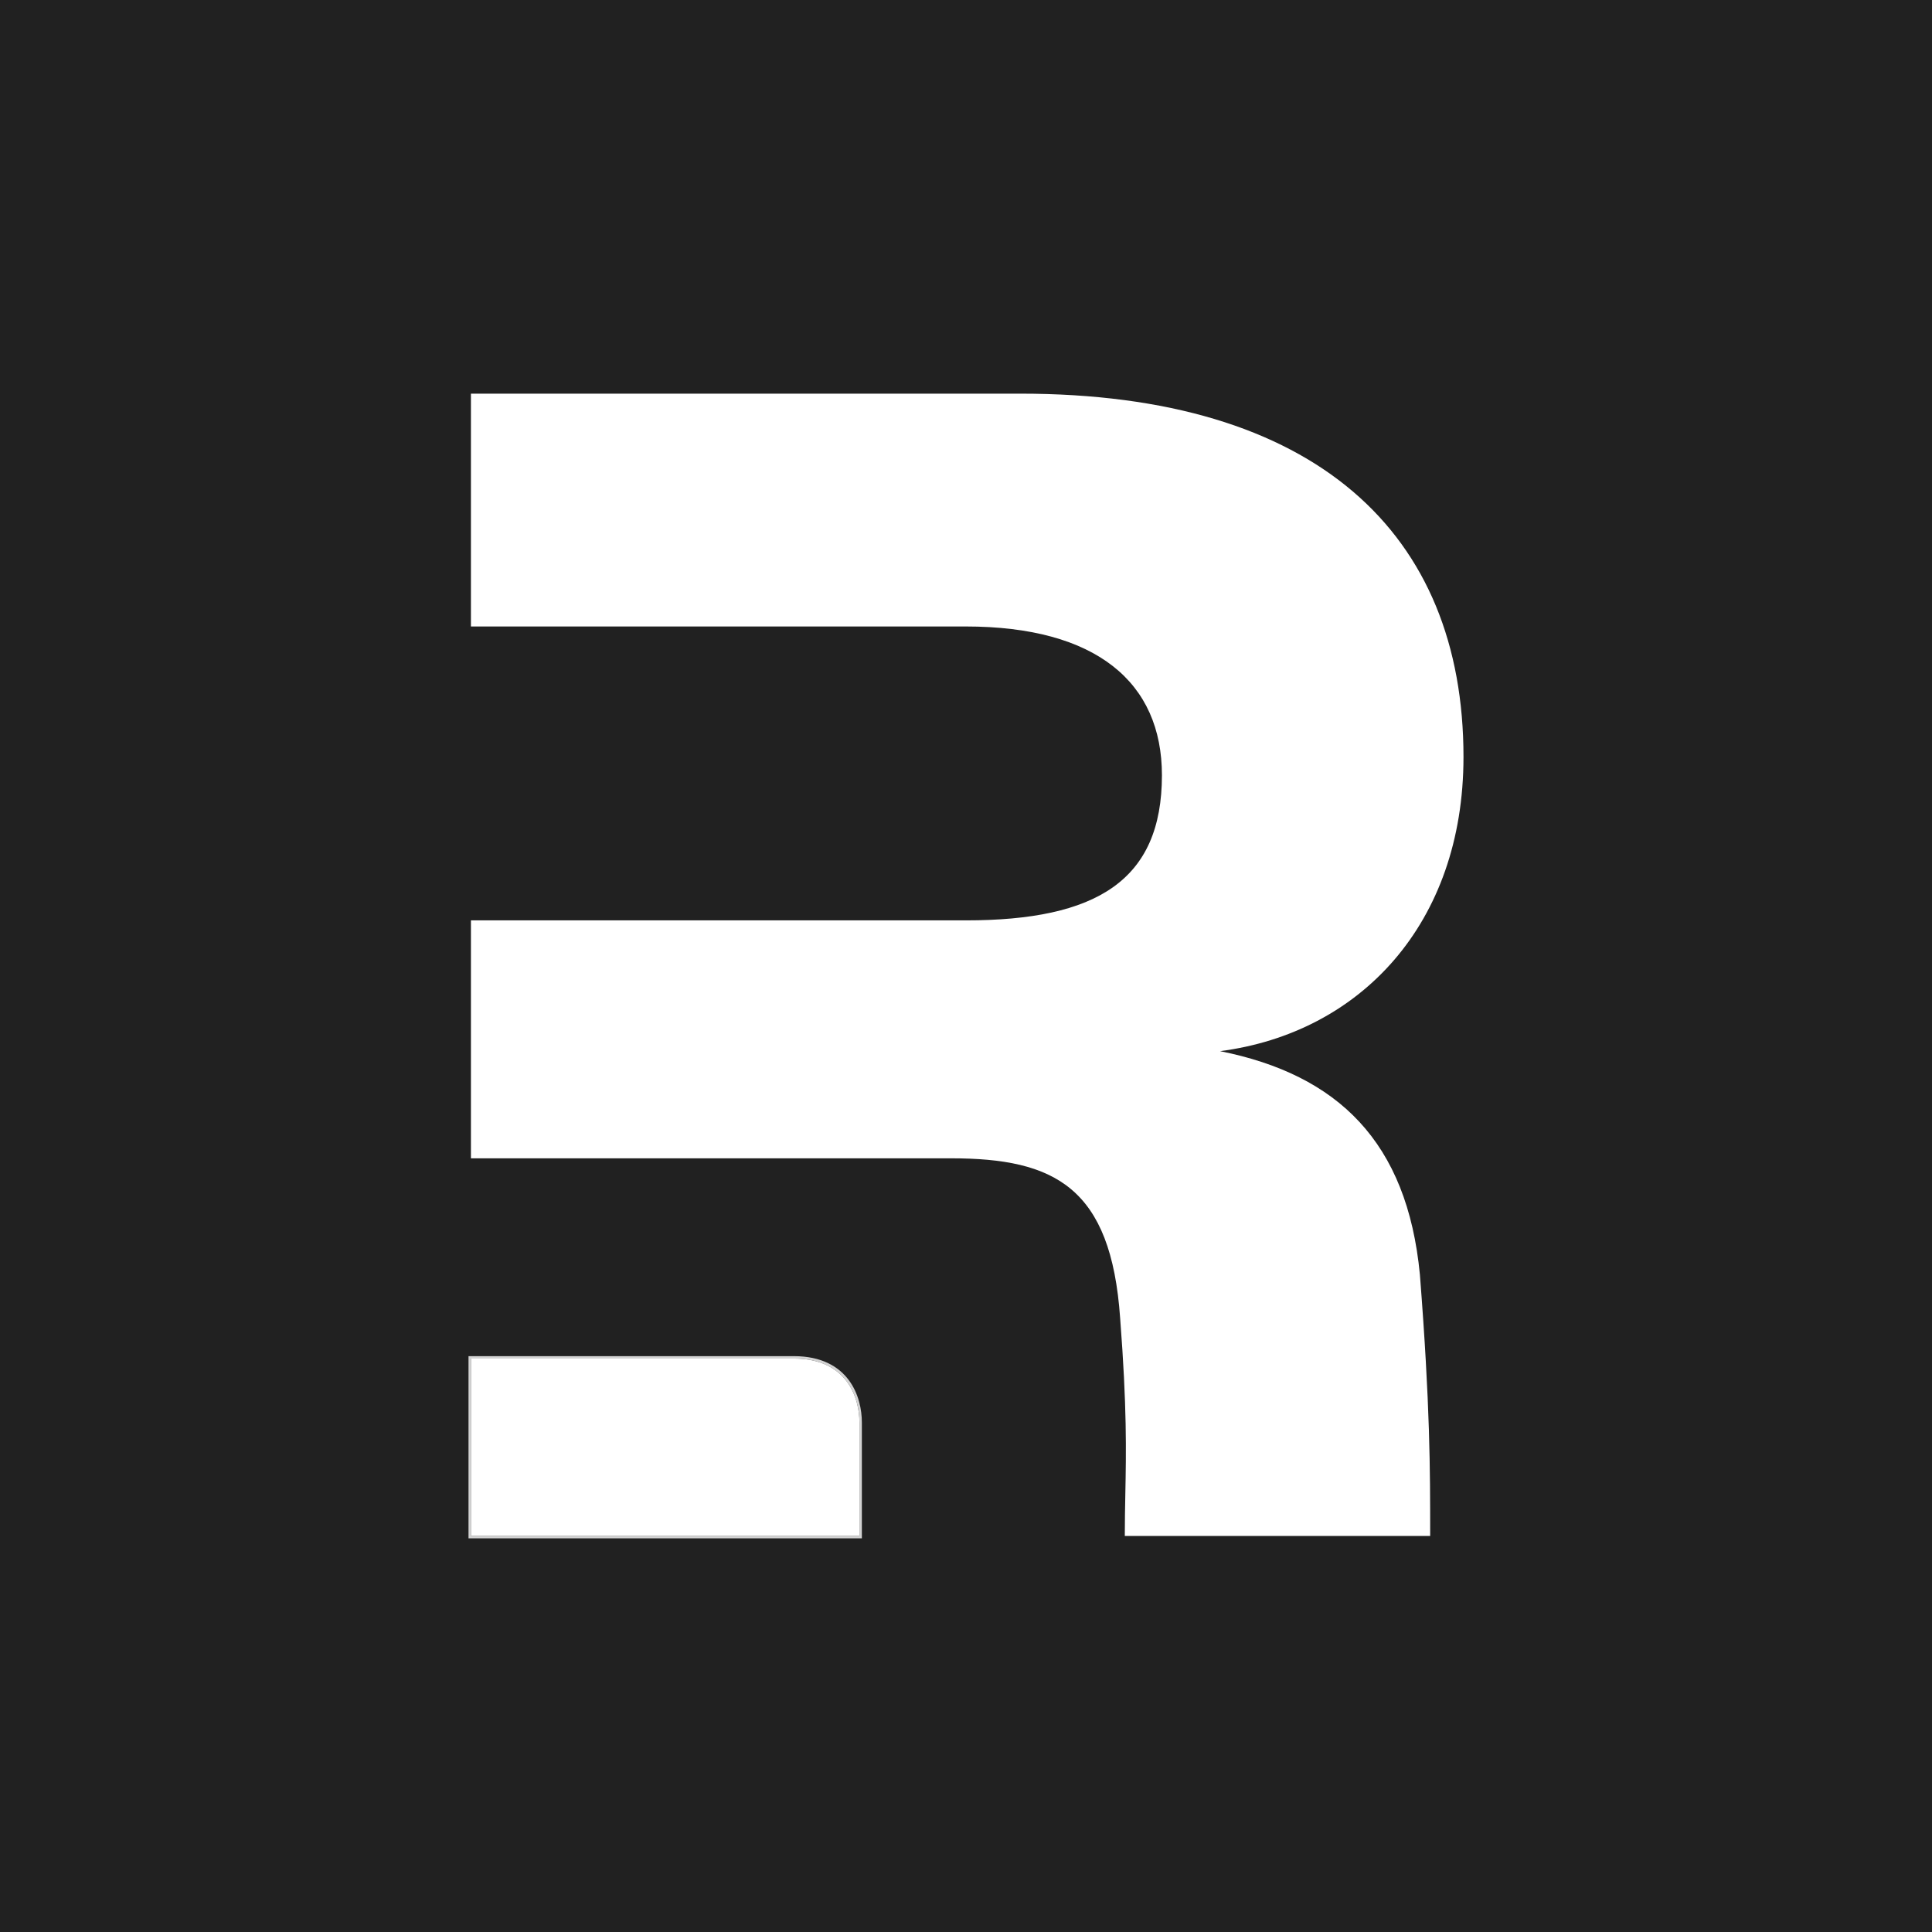
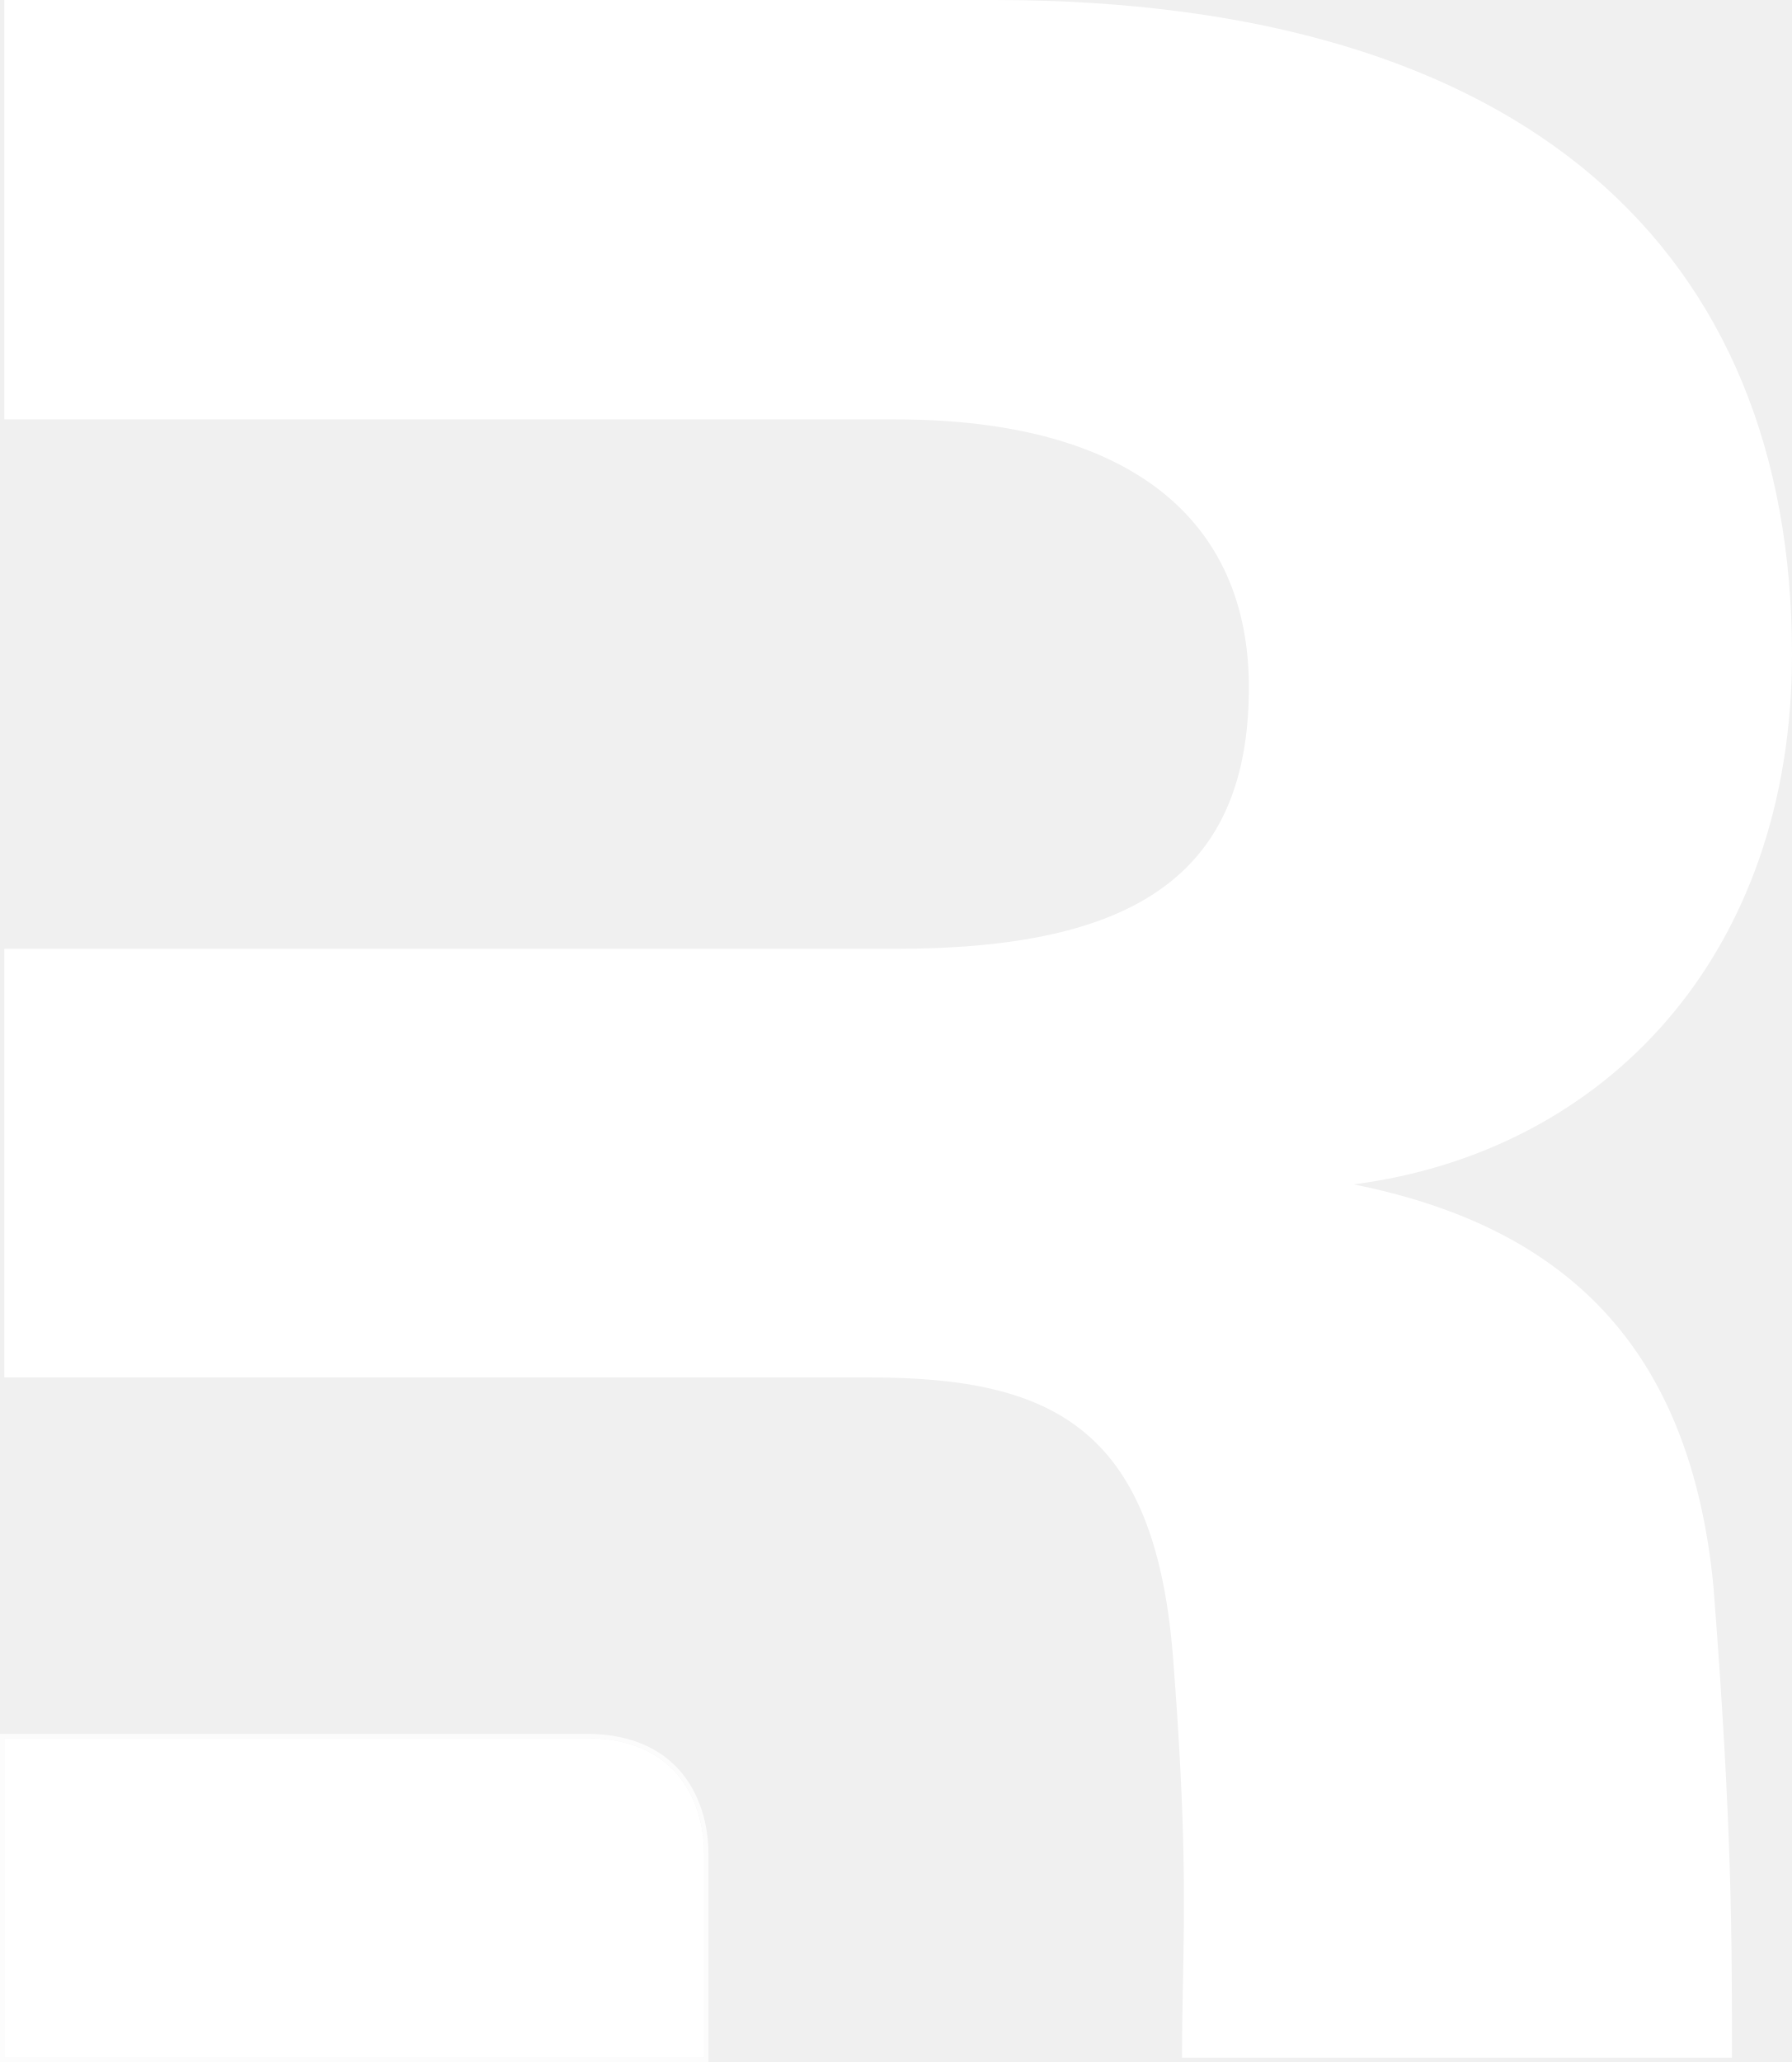
- <svg xmlns="http://www.w3.org/2000/svg" width="800" height="800" viewBox="0 0 800 800" fill="none">
-   <rect width="800" height="800" fill="#212121" />
-   <path fill-rule="evenodd" clip-rule="evenodd" d="M587.947 527.768C592.201 582.418 592.201 608.036 592.201 636H465.756C465.756 629.909 465.865 624.337 465.975 618.687C466.317 601.123 466.674 582.807 463.828 545.819C460.067 491.667 436.748 479.634 393.871 479.634H355.883H195V381.109H399.889C454.049 381.109 481.13 364.633 481.13 321.011C481.13 282.654 454.049 259.41 399.889 259.41H195V163H422.456C545.069 163 606 220.912 606 313.42C606 382.613 563.123 427.739 505.201 435.26C554.096 445.037 582.681 472.865 587.947 527.768Z" fill="white" />
-   <path d="M195 636V562.553H328.697C351.029 562.553 355.878 579.116 355.878 588.994V636H195Z" fill="white" />
-   <path d="M194.5 636V636.5H195H355.878H356.378V636V588.994C356.378 583.988 355.152 577.26 351.063 571.77C346.955 566.255 340.004 562.053 328.697 562.053H195H194.5V562.553V636Z" stroke="white" stroke-opacity="0.8" />
+ <svg xmlns="http://www.w3.org/2000/svg" width="412" height="474" viewBox="0 0 412 474" fill="none">
+   <path fill-rule="evenodd" clip-rule="evenodd" d="M393.946 364.768C398.201 419.418 398.201 445.036 398.201 473H271.756C271.756 466.909 271.865 461.337 271.975 455.687C272.317 438.123 272.674 419.807 269.828 382.819C266.067 328.667 242.748 316.634 199.871 316.634H161.883H1V218.109H205.889C260.049 218.109 287.13 201.633 287.13 158.011C287.13 119.654 260.049 96.41 205.889 96.41H1V0H228.456C351.069 0 412 57.912 412 150.42C412 219.613 369.123 264.739 311.201 272.26C360.096 282.037 388.681 309.865 393.946 364.768Z" fill="white" />
+   <path d="M1 473V399.553H134.697C157.029 399.553 161.878 416.116 161.878 425.994V473H1Z" fill="white" />
+   <path d="M1 399.053H0.5V399.553V473V473.5H1H161.878H162.378V473V425.994C162.378 420.988 161.152 414.26 157.063 408.77C152.955 403.255 146.004 399.053 134.697 399.053H1Z" stroke="white" stroke-opacity="0.8" />
</svg>
